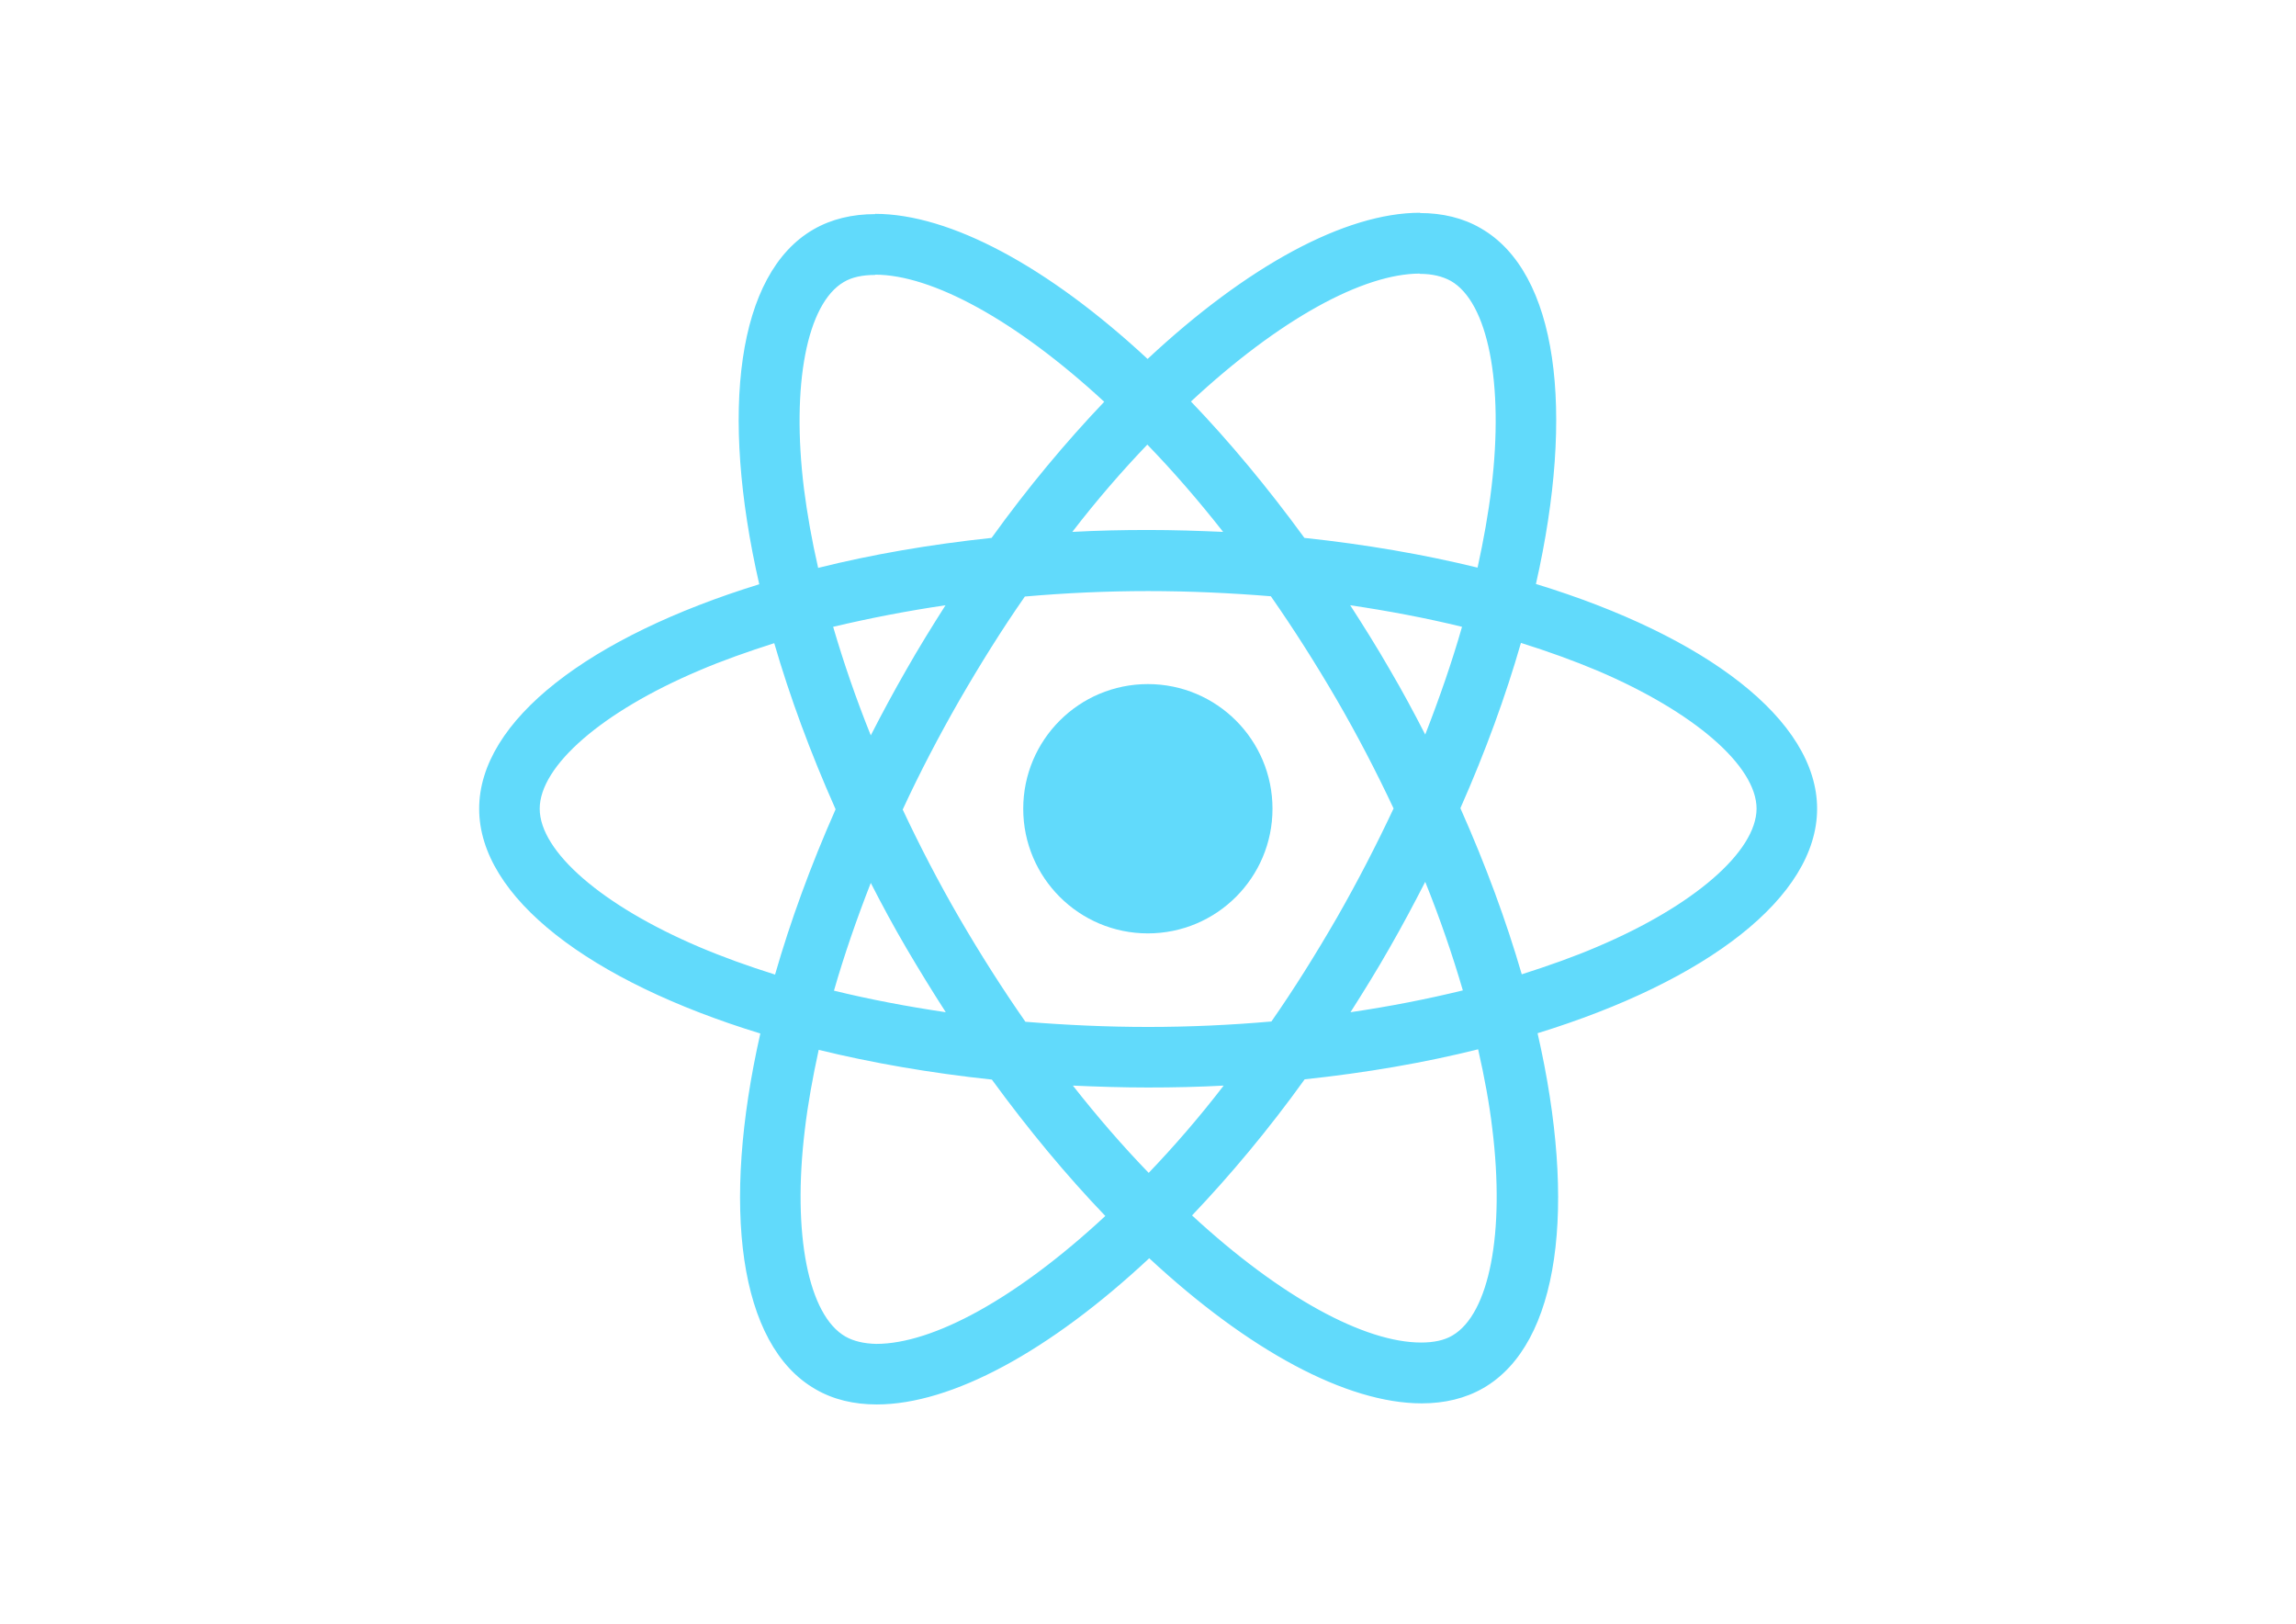
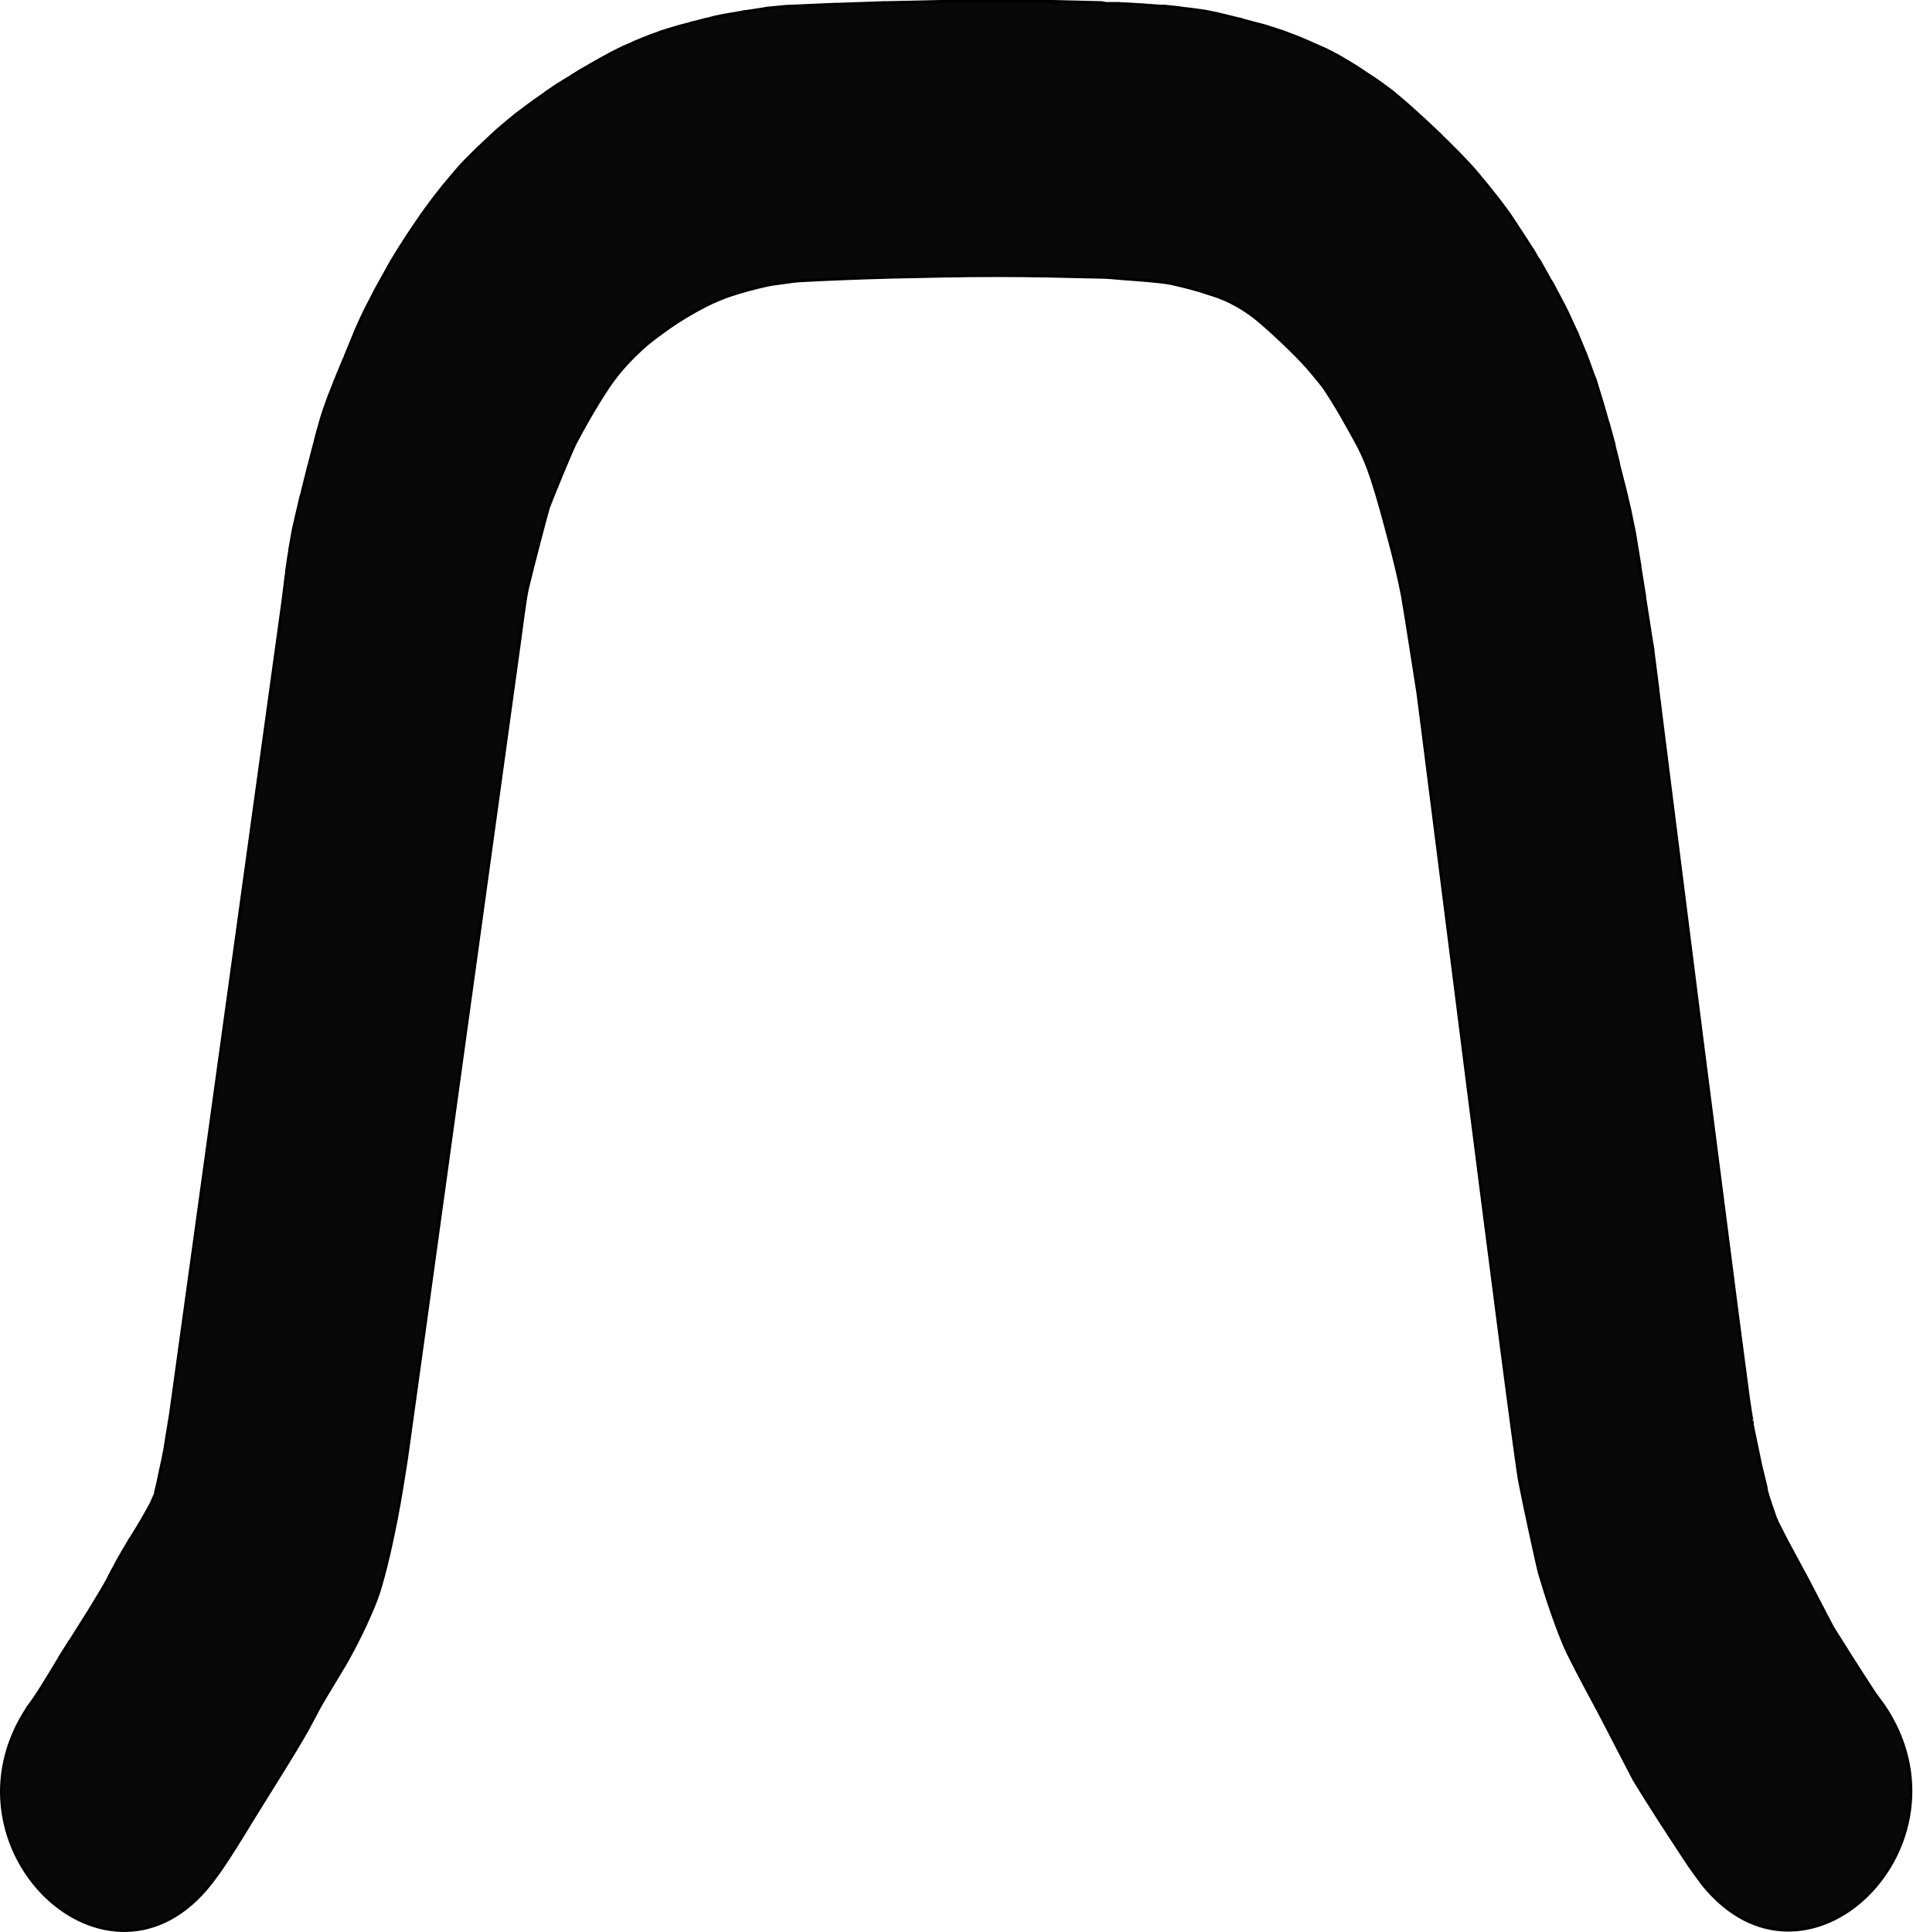
- <svg xmlns="http://www.w3.org/2000/svg" viewBox="0 0 841.9 595.3">
-   <g fill="#61DAFB">
-     <path d="M666.3 296.5c0-32.5-40.7-63.3-103.1-82.4 14.4-63.6 8-114.2-20.2-130.4-6.5-3.8-14.1-5.6-22.4-5.6v22.3c4.6 0 8.3.9 11.4 2.6 13.6 7.8 19.5 37.5 14.9 75.7-1.1 9.4-2.9 19.3-5.1 29.4-19.6-4.8-41-8.5-63.5-10.9-13.5-18.5-27.5-35.3-41.6-50 32.6-30.3 63.2-46.9 84-46.9V78c-27.5 0-63.5 19.6-99.9 53.6-36.4-33.8-72.4-53.2-99.9-53.2v22.3c20.7 0 51.4 16.5 84 46.6-14 14.7-28 31.4-41.3 49.9-22.6 2.4-44 6.1-63.6 11-2.3-10-4-19.7-5.2-29-4.7-38.2 1.1-67.9 14.6-75.8 3-1.8 6.9-2.6 11.5-2.6V78.5c-8.4 0-16 1.8-22.6 5.6-28.1 16.2-34.4 66.7-19.9 130.1-62.2 19.2-102.7 49.9-102.7 82.3 0 32.5 40.7 63.3 103.1 82.4-14.4 63.6-8 114.2 20.2 130.4 6.5 3.8 14.1 5.6 22.5 5.6 27.5 0 63.5-19.6 99.9-53.6 36.4 33.8 72.4 53.2 99.9 53.2 8.4 0 16-1.8 22.6-5.6 28.1-16.2 34.4-66.7 19.9-130.1 62-19.1 102.5-49.9 102.5-82.3zm-130.2-66.7c-3.7 12.9-8.3 26.2-13.5 39.5-4.1-8-8.4-16-13.1-24-4.6-8-9.5-15.8-14.4-23.4 14.2 2.1 27.9 4.7 41 7.9zm-45.8 106.5c-7.8 13.5-15.8 26.3-24.1 38.2-14.9 1.3-30 2-45.2 2-15.1 0-30.2-.7-45-1.9-8.3-11.9-16.4-24.6-24.2-38-7.6-13.1-14.5-26.4-20.8-39.8 6.2-13.4 13.2-26.8 20.7-39.9 7.8-13.5 15.8-26.3 24.1-38.2 14.9-1.3 30-2 45.2-2 15.1 0 30.2.7 45 1.9 8.3 11.9 16.4 24.6 24.2 38 7.6 13.1 14.5 26.4 20.8 39.8-6.3 13.4-13.2 26.8-20.7 39.9zm32.3-13c5.4 13.4 10 26.8 13.8 39.8-13.1 3.2-26.9 5.9-41.2 8 4.9-7.7 9.8-15.6 14.4-23.7 4.6-8 8.9-16.1 13-24.1zM421.2 430c-9.3-9.6-18.6-20.3-27.8-32 9 .4 18.2.7 27.5.7 9.4 0 18.7-.2 27.8-.7-9 11.7-18.3 22.4-27.5 32zm-74.4-58.9c-14.2-2.1-27.9-4.7-41-7.9 3.7-12.9 8.3-26.2 13.5-39.5 4.1 8 8.4 16 13.1 24 4.7 8 9.5 15.8 14.4 23.4zM420.7 163c9.3 9.6 18.6 20.3 27.8 32-9-.4-18.2-.7-27.5-.7-9.4 0-18.7.2-27.8.7 9-11.7 18.3-22.4 27.5-32zm-74 58.9c-4.9 7.7-9.8 15.6-14.4 23.7-4.6 8-8.9 16-13 24-5.4-13.4-10-26.8-13.8-39.8 13.1-3.1 26.9-5.8 41.2-7.9zm-90.5 125.2c-35.4-15.1-58.3-34.9-58.3-50.6 0-15.7 22.9-35.6 58.3-50.6 8.6-3.7 18-7 27.7-10.1 5.7 19.6 13.2 40 22.5 60.9-9.2 20.8-16.6 41.1-22.2 60.6-9.9-3.1-19.3-6.5-28-10.2zM310 490c-13.6-7.8-19.5-37.5-14.9-75.7 1.1-9.4 2.9-19.3 5.1-29.4 19.6 4.8 41 8.5 63.5 10.9 13.5 18.5 27.5 35.3 41.6 50-32.6 30.3-63.2 46.9-84 46.9-4.5-.1-8.3-1-11.3-2.7zm237.2-76.2c4.7 38.2-1.1 67.9-14.6 75.8-3 1.8-6.9 2.6-11.5 2.6-20.7 0-51.4-16.5-84-46.6 14-14.7 28-31.4 41.3-49.9 22.6-2.4 44-6.1 63.6-11 2.3 10.1 4.1 19.8 5.2 29.1zm38.5-66.7c-8.6 3.7-18 7-27.7 10.1-5.7-19.6-13.2-40-22.5-60.9 9.2-20.8 16.6-41.1 22.2-60.6 9.9 3.1 19.3 6.5 28.1 10.2 35.4 15.1 58.3 34.9 58.3 50.6-.1 15.7-23 35.6-58.4 50.6zM320.8 78.4z" />
-     <circle cx="420.9" cy="296.5" r="45.7" />
-     <path d="M520.5 78.1z" />
+ <svg xmlns="http://www.w3.org/2000/svg" id="Layer_2" data-name="Layer 2" viewBox="0 0 481.76 486.8">
+   <defs>
+     <style>
+       .cls-1 {
+         fill: #080808;
+         stroke: #000;
+         stroke-linecap: round;
+         stroke-linejoin: round;
+         stroke-width: .7px;
+       }
+     </style>
+   </defs>
+   <g id="svg2">
+     <g id="_3539e054-7281-4375-9741-0b48e3ace2b6" data-name=" 3539e054-7281-4375-9741-0b48e3ace2b6">
+       <path class="cls-1" d="M7.06,430.15c-23.5,35.2,20.3,77.4,46.1,44.3,1.3-1.7,2.4-3.2,2.9-4,3.8-5.6,7.2-11.5,10.8-17.2,3.1-5,6.2-9.9,9.2-15,1.7-2.8,3.1-5.7,4.7-8.6,2.1-3.6,4.3-7.1,6.4-10.7,1.7-3,3.3-6.1,4.8-9.3,1.5-3.3,3-6.6,4-10.2,1.6-5.5,2.8-11.1,3.9-16.7,1-5.1,1.8-10.3,2.6-15.4.2-1.1,28.1-203.4,28.4-205.3.3-2,1.4-11.1,2-13.6,1.2-5.2,4.8-18.8,5.3-20.5.6-1.7,5.8-14.4,6.8-16.3,1.1-2.1,6.5-12.2,10.7-17.4.6-.7,2-2.5,4.4-4.8,2.1-2.1,3.8-3.5,6.7-5.6,5.4-4,10.4-6.5,11.4-7,1.8-.9,3.7-1.7,5.7-2.4,3-1,6-1.8,9.1-2.5,1.4-.3,2.9-.5,4.4-.7,1.4-.2,2.8-.4,4.3-.5,7.7-.4,15.3-.7,23-.9,8.9-.2,17.8-.4,26.7-.4,8.4,0,16.9.2,25.3.4,2.1,0,4.2.2,6.3.4,1.2.1,9.2.6,12.1,1.2,3.2.7,7.3,1.8,8.6,2.3,2.6.8,6.6,1.9,12,5.9,2.4,1.8,8.4,7.3,12.2,11.3,1.5,1.5,4.1,4.7,5.2,6.1,1,1.2,4.2,6.5,4.7,7.4,1.9,3.4,2.8,4.9,4.6,8.3,1.2,2.5,1.9,3.9,3.2,7.8,1.7,5.2,3.1,10.5,4.5,15.8,1.2,4.5,2.3,9,3.2,13.6.9,5.1,3.4,21.4,3.9,24.5.6,4,24.1,191.4,25.7,199,1,5.2,4.3,20.6,5,23.1,1.8,6.1,3.8,12.1,6.2,17.9,1.7,4,8.1,15.7,9.2,17.8,2.4,4.6,8,15.5,8.4,16.2,4.2,6.9,8.6,13.6,13,20.3,1.3,2,2.8,4,4.2,5.9,26.1,32.7,69.4-9.9,45.7-44.9l-1.9-2.6-.3-.4-.2-.3-2.8-4.3-3-4.7-2.9-4.6-1.7-2.7-2.2-4.2-4.9-9.4c-.1-.2-.3-.5-.4-.7l-4.2-7.8-2.3-4.5-.2-.5-.3-.7-.9-2.6-.9-2.7-.5-1.8v-.4l-1.4-5.8-2.1-10.1v-.7c-.1,0-1-6.2-1-6.2l-3-22.8-8.6-66.9-8.4-66.4h0l-2.8-22.3v-.2l-1.2-9.4c0-.7-.2-1.3-.3-2l-1.8-11.5v-.3l-1.2-7.5c0-.3,0-.5-.1-.8l-.9-5.5c-.1-.8-.3-1.6-.4-2.4l-.7-3.4c-.1-.7-.3-1.3-.4-2l-.8-3.4c-.1-.6-.3-1.2-.4-1.7l-1.7-6.7c0-.2,0-.4-.1-.6l-1-4c0-.2,0-.4-.1-.6l-1.1-4c-.1-.4-.2-.9-.4-1.3l-1.1-3.9c-.2-.7-.4-1.4-.6-2l-1.2-3.9c-.2-.8-.5-1.5-.8-2.2l-.9-2.5c-.3-.9-.7-1.8-1-2.7l-.8-1.9c-.4-1.1-.9-2.1-1.3-3.2l-.8-1.7c-.3-.7-.7-1.5-1-2.2l-.8-1.7c-.2-.4-.4-.8-.6-1.2l-1.2-2.3c-.3-.5-.5-1-.8-1.5l-1-1.9c-.2-.3-.3-.6-.5-.8l-2.3-4.1c-.3-.6-.6-1.1-1-1.6l-.8-1.4c-.2-.4-.4-.7-.7-1.1l-1.4-2.2c-.2-.3-.4-.6-.6-.9l-1.5-2.3c-.4-.7-.9-1.3-1.3-2l-1.1-1.6c-1-1.4-2-2.7-3-4l-2.4-3c-.3-.4-.7-.8-1-1.2l-1.4-1.7c-.4-.5-.9-1-1.3-1.5l-1.3-1.4c-.7-.7-1.3-1.4-2-2.1l-3.2-3.2c-.4-.4-.9-.8-1.3-1.3l-3.5-3.3c-.4-.4-.9-.8-1.3-1.2l-3.2-2.9c-.5-.4-1-.9-1.5-1.3l-1.3-1.1c-.6-.5-1.2-1-1.8-1.5l-1.1-.8c-.9-.7-1.9-1.4-2.9-2.1l-2-1.3c-.9-.6-1.8-1.2-2.7-1.8l-1.8-1.1c-.9-.5-1.8-1.1-2.7-1.6l-1.7-.9c-.9-.5-1.8-.9-2.7-1.3l-1.6-.7c-.8-.4-1.6-.7-2.5-1.1l-1.4-.6c-.7-.3-1.4-.5-2.1-.8l-1.3-.5c-.6-.2-1.1-.4-1.7-.6l-2.2-.7c-.4-.1-.8-.3-1.2-.4l-1.5-.4-1.2-.3-2.2-.6c-.3,0-.6-.2-1-.3l-2.5-.6-1.2-.3-2.5-.6c-.9-.2-1.9-.4-2.9-.6l-1.3-.2c-.7-.1-1.5-.2-2.2-.3l-1.6-.2c-.5,0-1-.1-1.5-.2l-3.7-.4h-1l-5.4-.4h-.3l-3.2-.2c-.6,0-1.2,0-1.9-.1h-3.2c-.3-.1-.7-.1-1-.2l-12.7-.3h-28.1l-13.4.3h-.6l-11.5.4h-.7l-11.5.5c-.9,0-1.8.1-2.7.2l-2.1.2c-.7,0-1.5.2-2.2.3l-1.9.3-2,.3c-.4,0-.9.1-1.3.2l-1.1.2c-.8.1-1.6.3-2.4.4l-1.1.2c-.7.1-1.3.3-2,.4l-2.3.6c-.3,0-.6.1-.9.2l-2.3.6c-.4,0-.8.2-1.1.3l-2.3.6c-.5.1-.9.3-1.4.4l-2.3.7c-.7.2-1.3.4-2,.7l-1.4.5c-.7.3-1.4.5-2.1.8l-1.4.6c-.6.2-1.2.5-1.8.8l-1.4.6c-.5.2-1,.4-1.5.7l-1.4.7c-.5.2-1,.5-1.5.8l-1.5.8c-.5.3-1.1.6-1.6.9l-2.6,1.5c-.5.3-.9.5-1.4.8l-1.6,1c-.4.2-.7.5-1.1.7l-1.8,1.1c-.4.3-.8.5-1.3.8l-1.9,1.3c-.5.3-.9.6-1.4,1l-2,1.4c-.5.3-.9.7-1.4,1l-2,1.5c-.5.4-1.1.8-1.6,1.2l-1.7,1.4c-.6.5-1.2,1-1.8,1.5l-1.5,1.3c-.5.5-1.1,1-1.6,1.5l-1.5,1.4c-.5.5-1,1-1.5,1.4l-1.6,1.6-1.7,1.7-1.3,1.4c-.6.7-1.2,1.4-1.8,2.1l-1.5,1.8c-.6.7-1.2,1.4-1.7,2.1l-.8,1c-.4.5-.8,1.1-1.3,1.7l-.8,1.1c-.5.6-.9,1.3-1.4,1.9l-1.7,2.5c-.4.6-.9,1.3-1.3,1.9l-1.7,2.6c-.3.5-.6,1-.9,1.4l-1.6,2.6c-.3.5-.6,1-.9,1.5l-2.6,4.7c-.3.5-.6,1.1-.9,1.6l-1.5,2.9c-.8,1.5-1.6,3.1-2.3,4.6l-1.4,3.1c-.2.5-.4,1-.6,1.5l-2.1,5.1c0,.2-.2.5-.3.7l-2.1,5.1c-.2.4-.3.8-.5,1.3l-1.2,3c-.8,2.2-1.6,4.4-2.2,6.6l-.9,3.2c-.1.4-.2.8-.3,1.2l-1.5,5.8c0,.2-.1.4-.2.7l-1.6,6.4c0,.4-.2.7-.3,1.1l-1.2,5.1c-.3,1.2-.5,2.3-.8,3.5l-.2,1.2c-.1.7-.3,1.5-.4,2.2l-.3,1.7c0,.5-.1.9-.2,1.4l-.6,4.1c0,.3,0,.7-.1,1l-.8,6.4-28.3,204.7-.5,3.1-.5,3-.4,2.6-.5,2.6-.7,3.2-.6,2.9-.6,2.5h0v.3l-.5,1.1-.3.7-.2.5-1.6,2.9-.8,1.4-1.2,2-1.6,2.6c-.2.2-.3.5-.5.8l-1.6,2.7c-.4.7-.8,1.4-1.2,2.1l-2.3,4.3s0,.2-.1.3l-.8,1.4-.4.7-1.6,2.7-2,3.3-4.6,7.3c0,.1-.2.3-.3.4l-2.7,4.3v.1l-2.5,4.1-2.1,3.4-1.5,2.3-2,2.8" />
+     </g>
  </g>
</svg>
